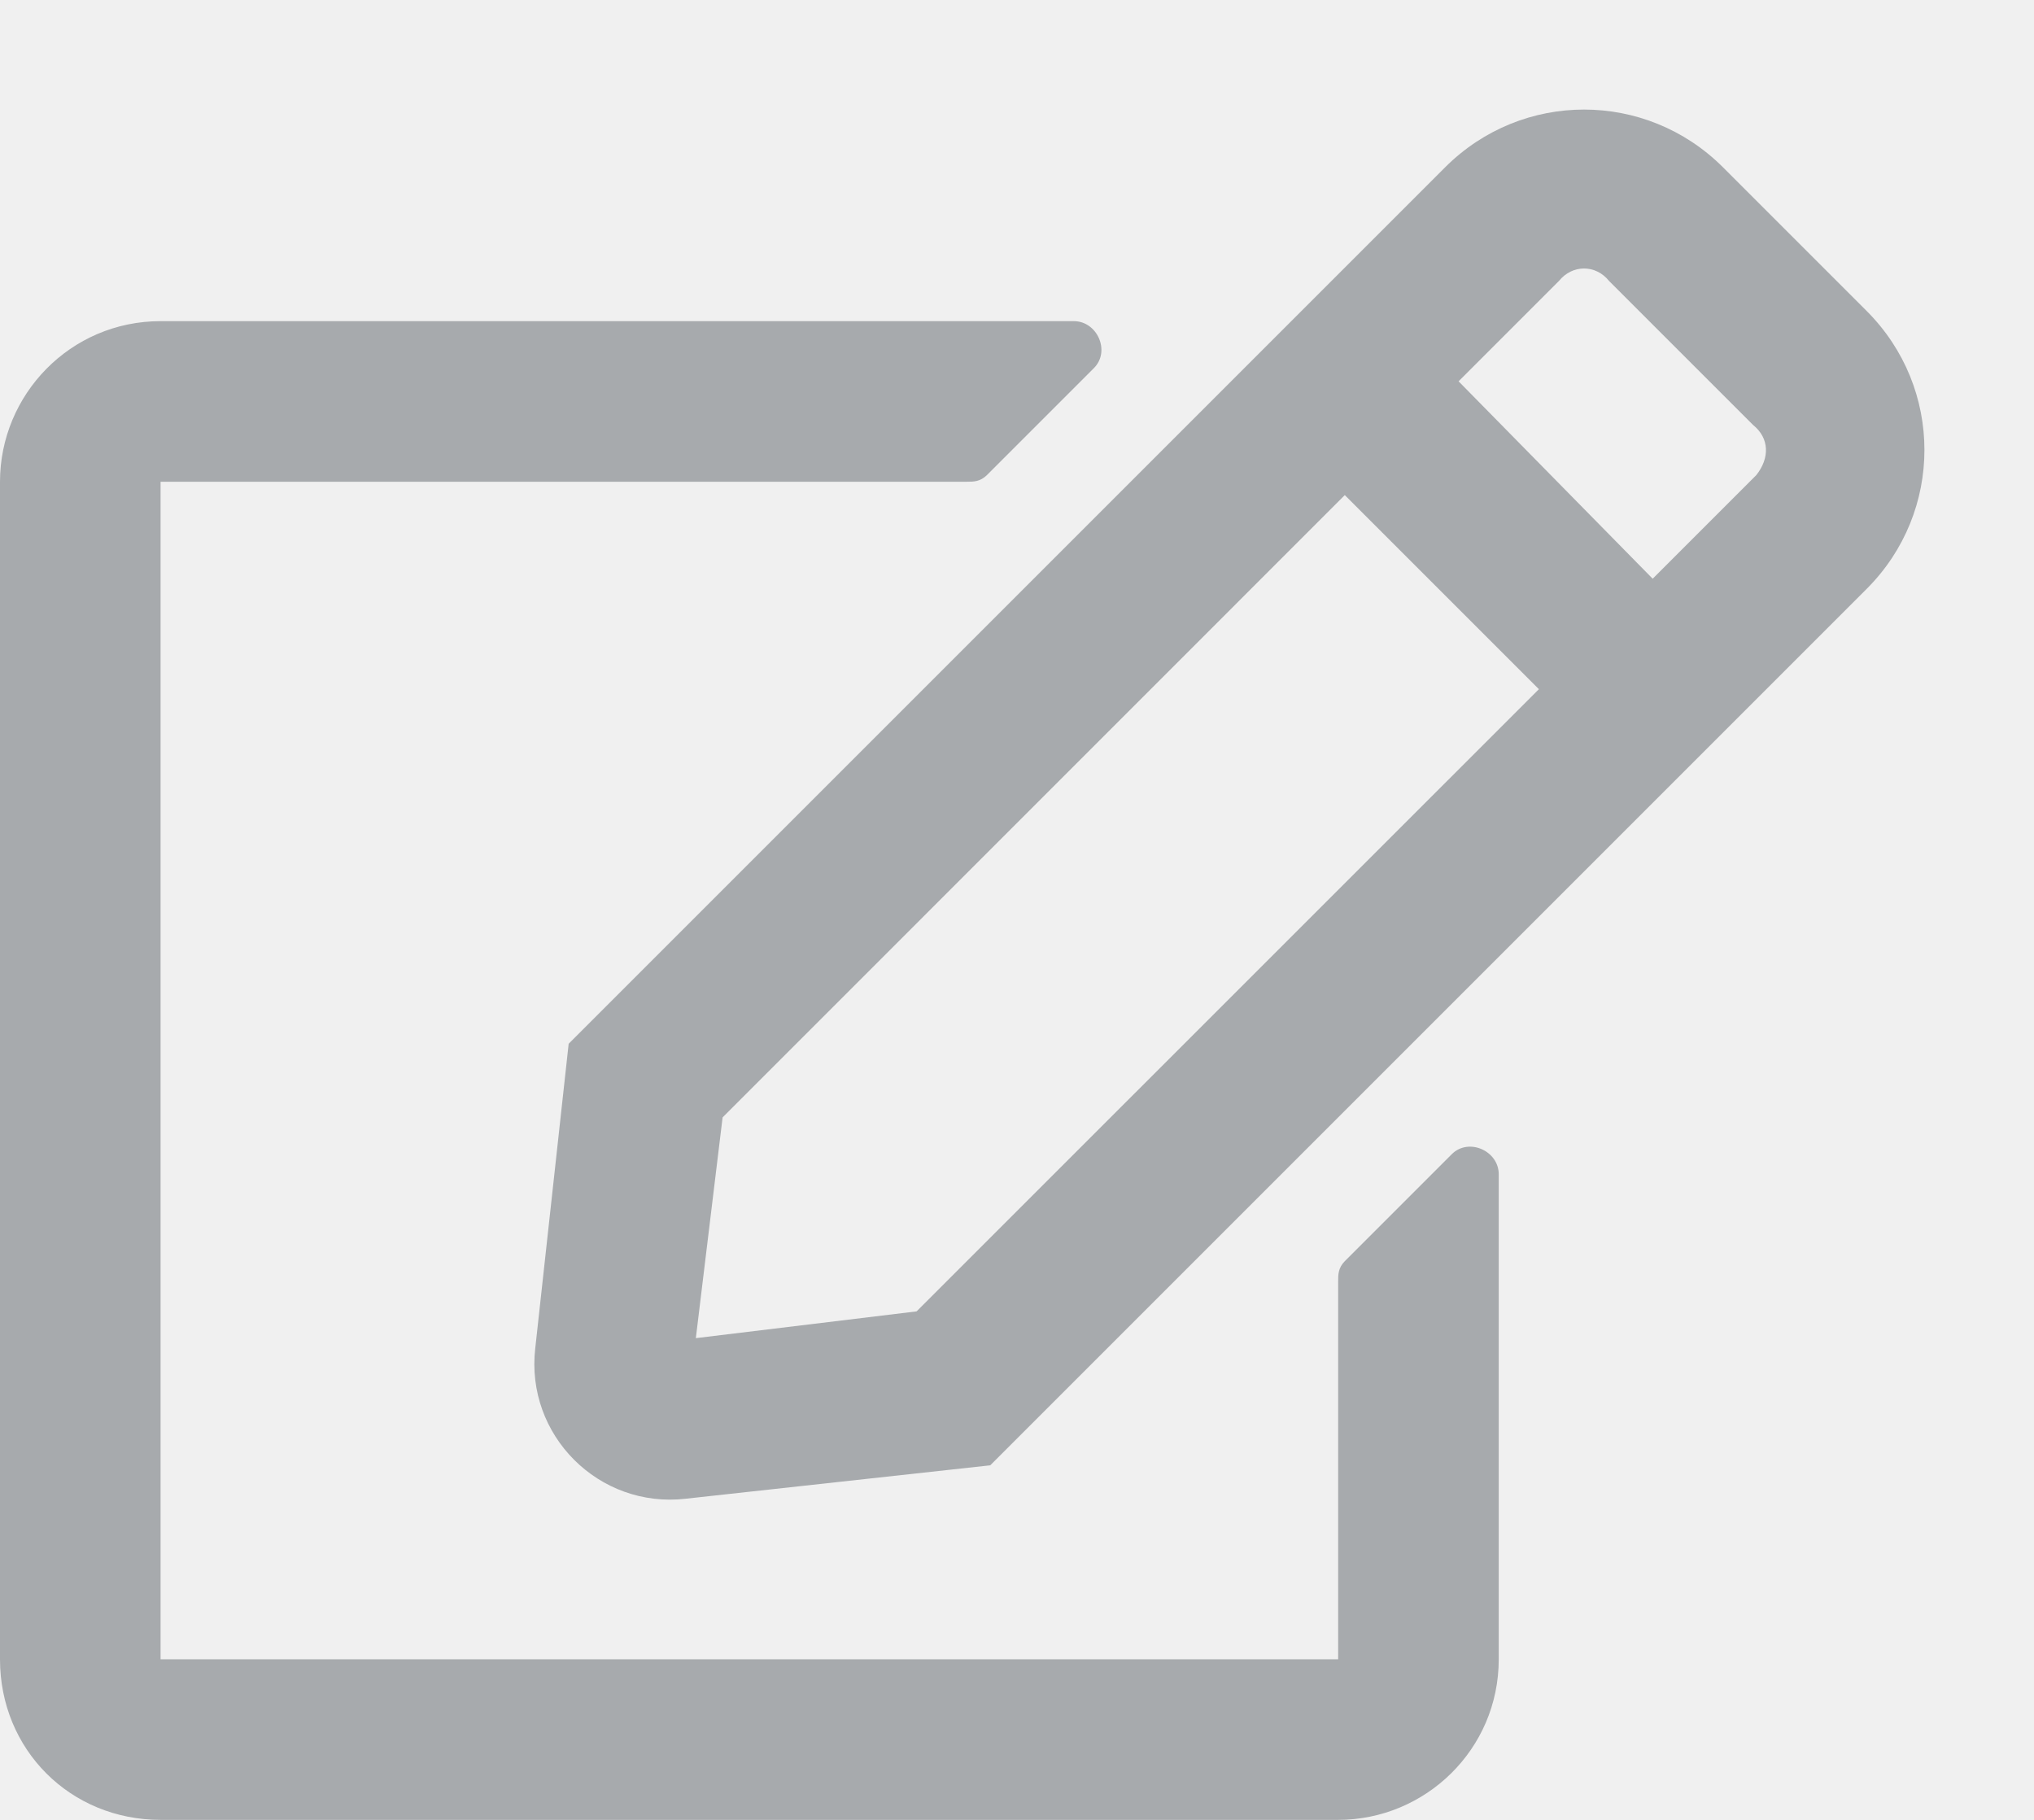
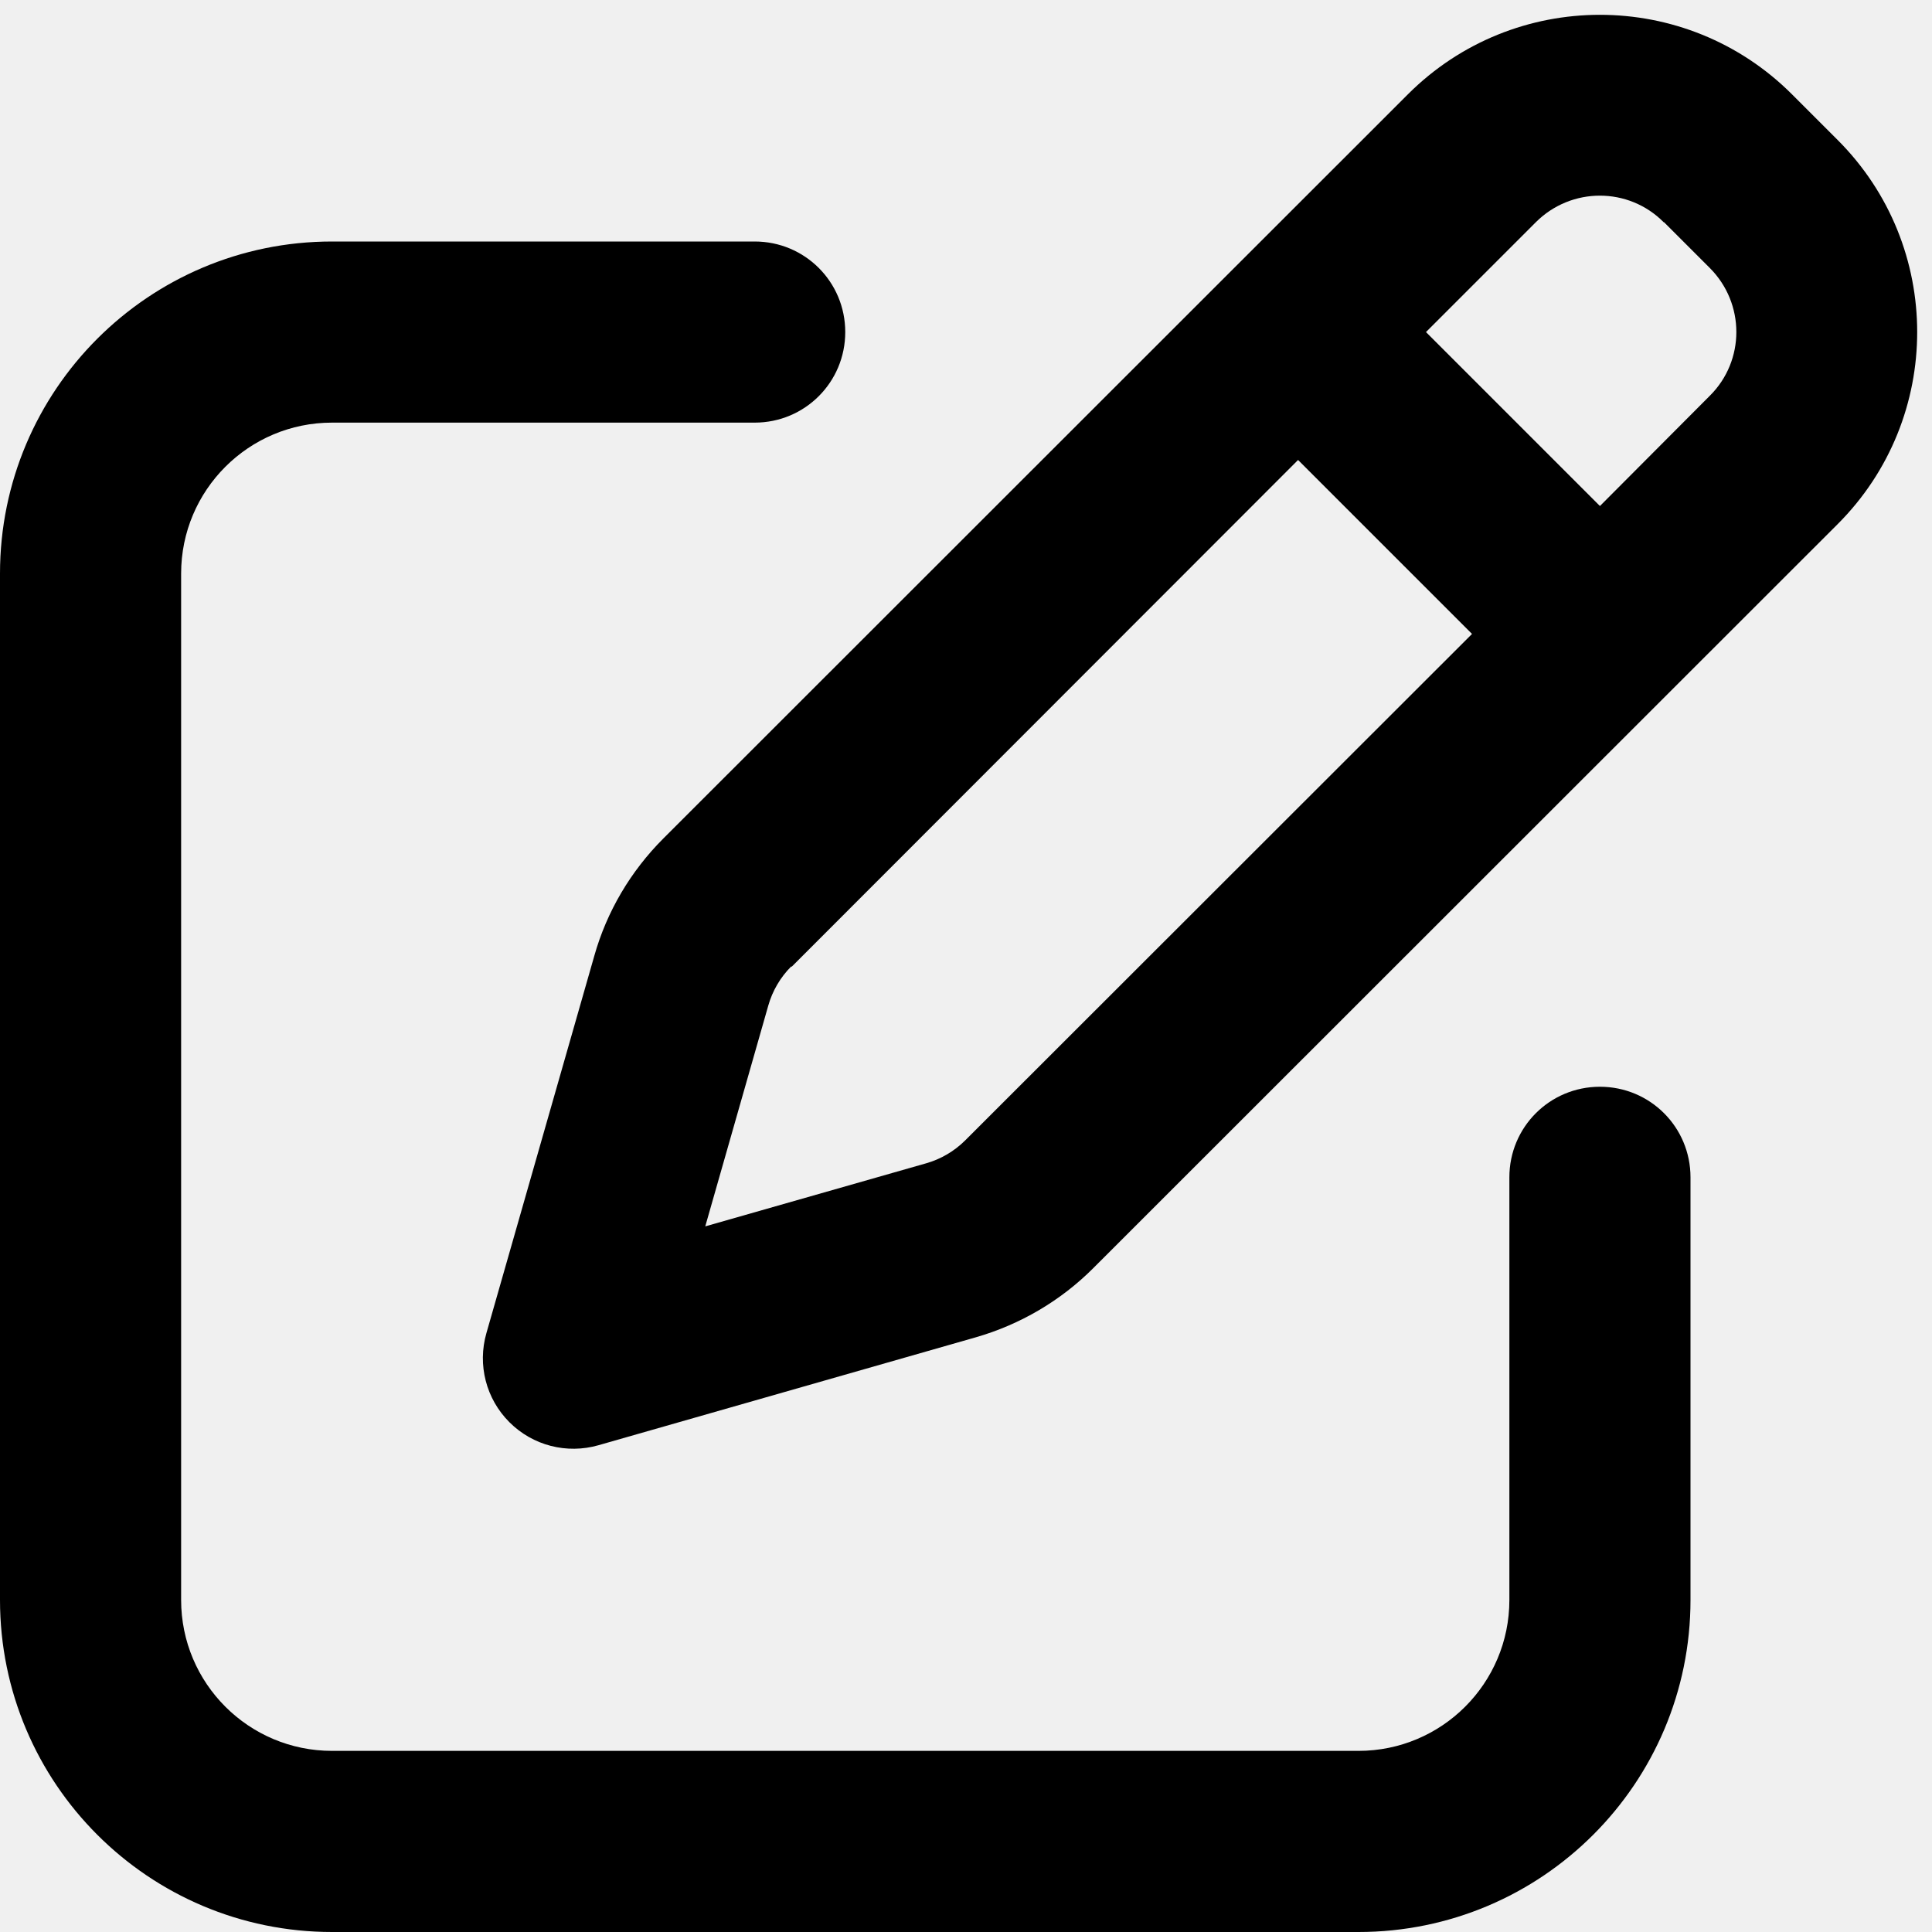
- <svg xmlns="http://www.w3.org/2000/svg" width="19" height="17" viewBox="0 0 19 17" fill="none">
-   <path d="M12.562 11.781L13.562 10.781C13.719 10.625 14 10.75 14 10.969V15.5C14 16.344 13.312 17 12.5 17H1.5C0.656 17 0 16.344 0 15.5V4.5C0 3.688 0.656 3 1.5 3H10.031C10.25 3 10.375 3.281 10.219 3.438L9.219 4.438C9.156 4.5 9.094 4.5 9.031 4.5H1.5V15.5H12.5V11.969C12.5 11.906 12.5 11.844 12.562 11.781ZM17.438 5.5L9.25 13.688L6.406 14C5.594 14.094 4.906 13.406 5 12.594L5.312 9.75L13.5 1.562C14.219 0.844 15.375 0.844 16.094 1.562L17.438 2.906C18.156 3.625 18.156 4.781 17.438 5.5ZM14.375 6.438L12.562 4.625L6.75 10.438L6.5 12.5L8.562 12.25L14.375 6.438ZM16.375 3.969L15.031 2.625C14.906 2.469 14.688 2.469 14.562 2.625L13.625 3.562L15.438 5.406L16.406 4.438C16.531 4.281 16.531 4.094 16.375 3.969Z" fill="#A7AAAD" />
+ <svg xmlns="http://www.w3.org/2000/svg" width="512" height="512" viewBox="0 0 512 512" fill="none">
+   <g clip-path="url(#clip0_9572_29057)">
+     <path d="M441 58.9L453.1 71C462.5 80.4 462.5 95.6 453.1 104.9L424 134.1L377.9 88L407 58.9C416.4 49.5 431.6 49.5 440.9 58.9H441ZM209.8 256.2L344 121.9L390.1 168L255.8 302.2C252.9 305.1 249.3 307.2 245.4 308.3L186.9 325L203.6 266.5C204.7 262.6 206.8 259 209.7 256.1L209.8 256.2ZM373.1 25L175.8 222.2C167.1 230.9 160.8 241.6 157.5 253.3L128.9 353.3C126.5 361.7 128.8 370.7 135 376.9C141.2 383.1 150.2 385.4 158.6 383L258.6 354.4C270.4 351 281.1 344.7 289.7 336.1L487 138.9C515.1 110.8 515.1 65.2 487 37.1L474.9 25C446.8 -3.1 401.2 -3.1 373.1 25ZM88 64C39.4 64 0 103.4 0 152V424C0 472.6 39.4 512 88 512H360C408.6 512 448 472.6 448 424V312C448 298.7 437.3 288 424 288C410.7 288 400 298.7 400 312V424C400 446.1 382.1 464 360 464H88C65.9 464 48 446.1 48 424V152C48 129.9 65.9 112 88 112H200C213.3 112 224 101.3 224 88C224 74.7 213.3 64 200 64H88Z" fill="black" />
+   </g>
+   <defs>
+     <clipPath id="clip0_9572_29057">
+       <rect width="512" height="512" fill="white" />
+     </clipPath>
+   </defs>
</svg>
